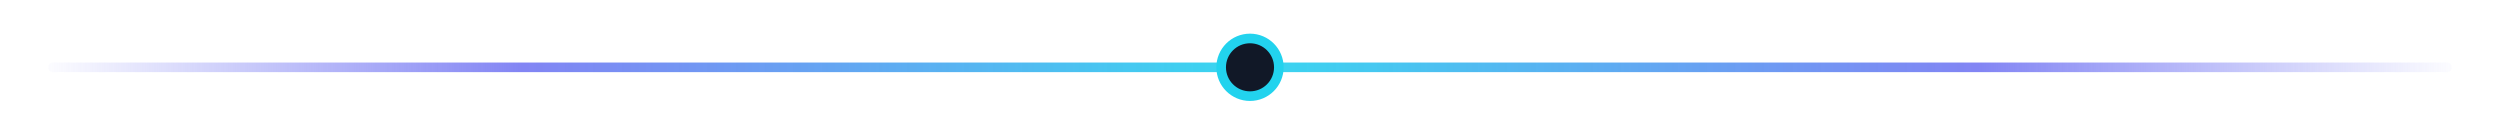
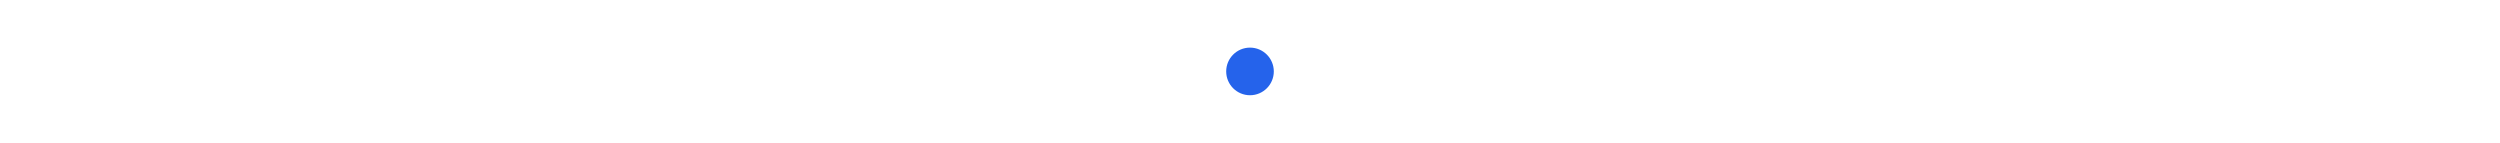
- <svg xmlns="http://www.w3.org/2000/svg" width="520" height="28" viewBox="0 0 520 28" role="img" aria-label="Divider">
+ <svg xmlns="http://www.w3.org/2000/svg" viewBox="0 0 420 24">
  <defs>
-     <linearGradient id="d" x1="0" y1="0" x2="1" y2="0">
-       <stop offset="0" stop-color="#6366F1" stop-opacity="0" />
-       <stop offset="0.2" stop-color="#6366F1" stop-opacity="0.8" />
-       <stop offset="0.5" stop-color="#22D3EE" stop-opacity="0.9" />
-       <stop offset="0.8" stop-color="#6366F1" stop-opacity="0.8" />
-       <stop offset="1" stop-color="#6366F1" stop-opacity="0" />
+     <linearGradient id="line" x1="0" y1="0" x2="1" y2="0">
+       <stop offset="0%" stop-color="#cbd5e1" stop-opacity="0" />
+       <stop offset="50%" stop-color="#64748b" stop-opacity="1" />
+       <stop offset="100%" stop-color="#cbd5e1" stop-opacity="0" />
    </linearGradient>
  </defs>
-   <rect x="10" y="13" width="500" height="2" rx="1" fill="url(#d)" />
-   <circle cx="260" cy="14" r="6" fill="#111827" stroke="#22D3EE" stroke-width="2" />
+   <line x1="0" y1="12" x2="420" y2="12" stroke="url(#line)" stroke-width="2" />
+   <circle cx="210" cy="12" r="4" fill="#2563eb" />
</svg>
